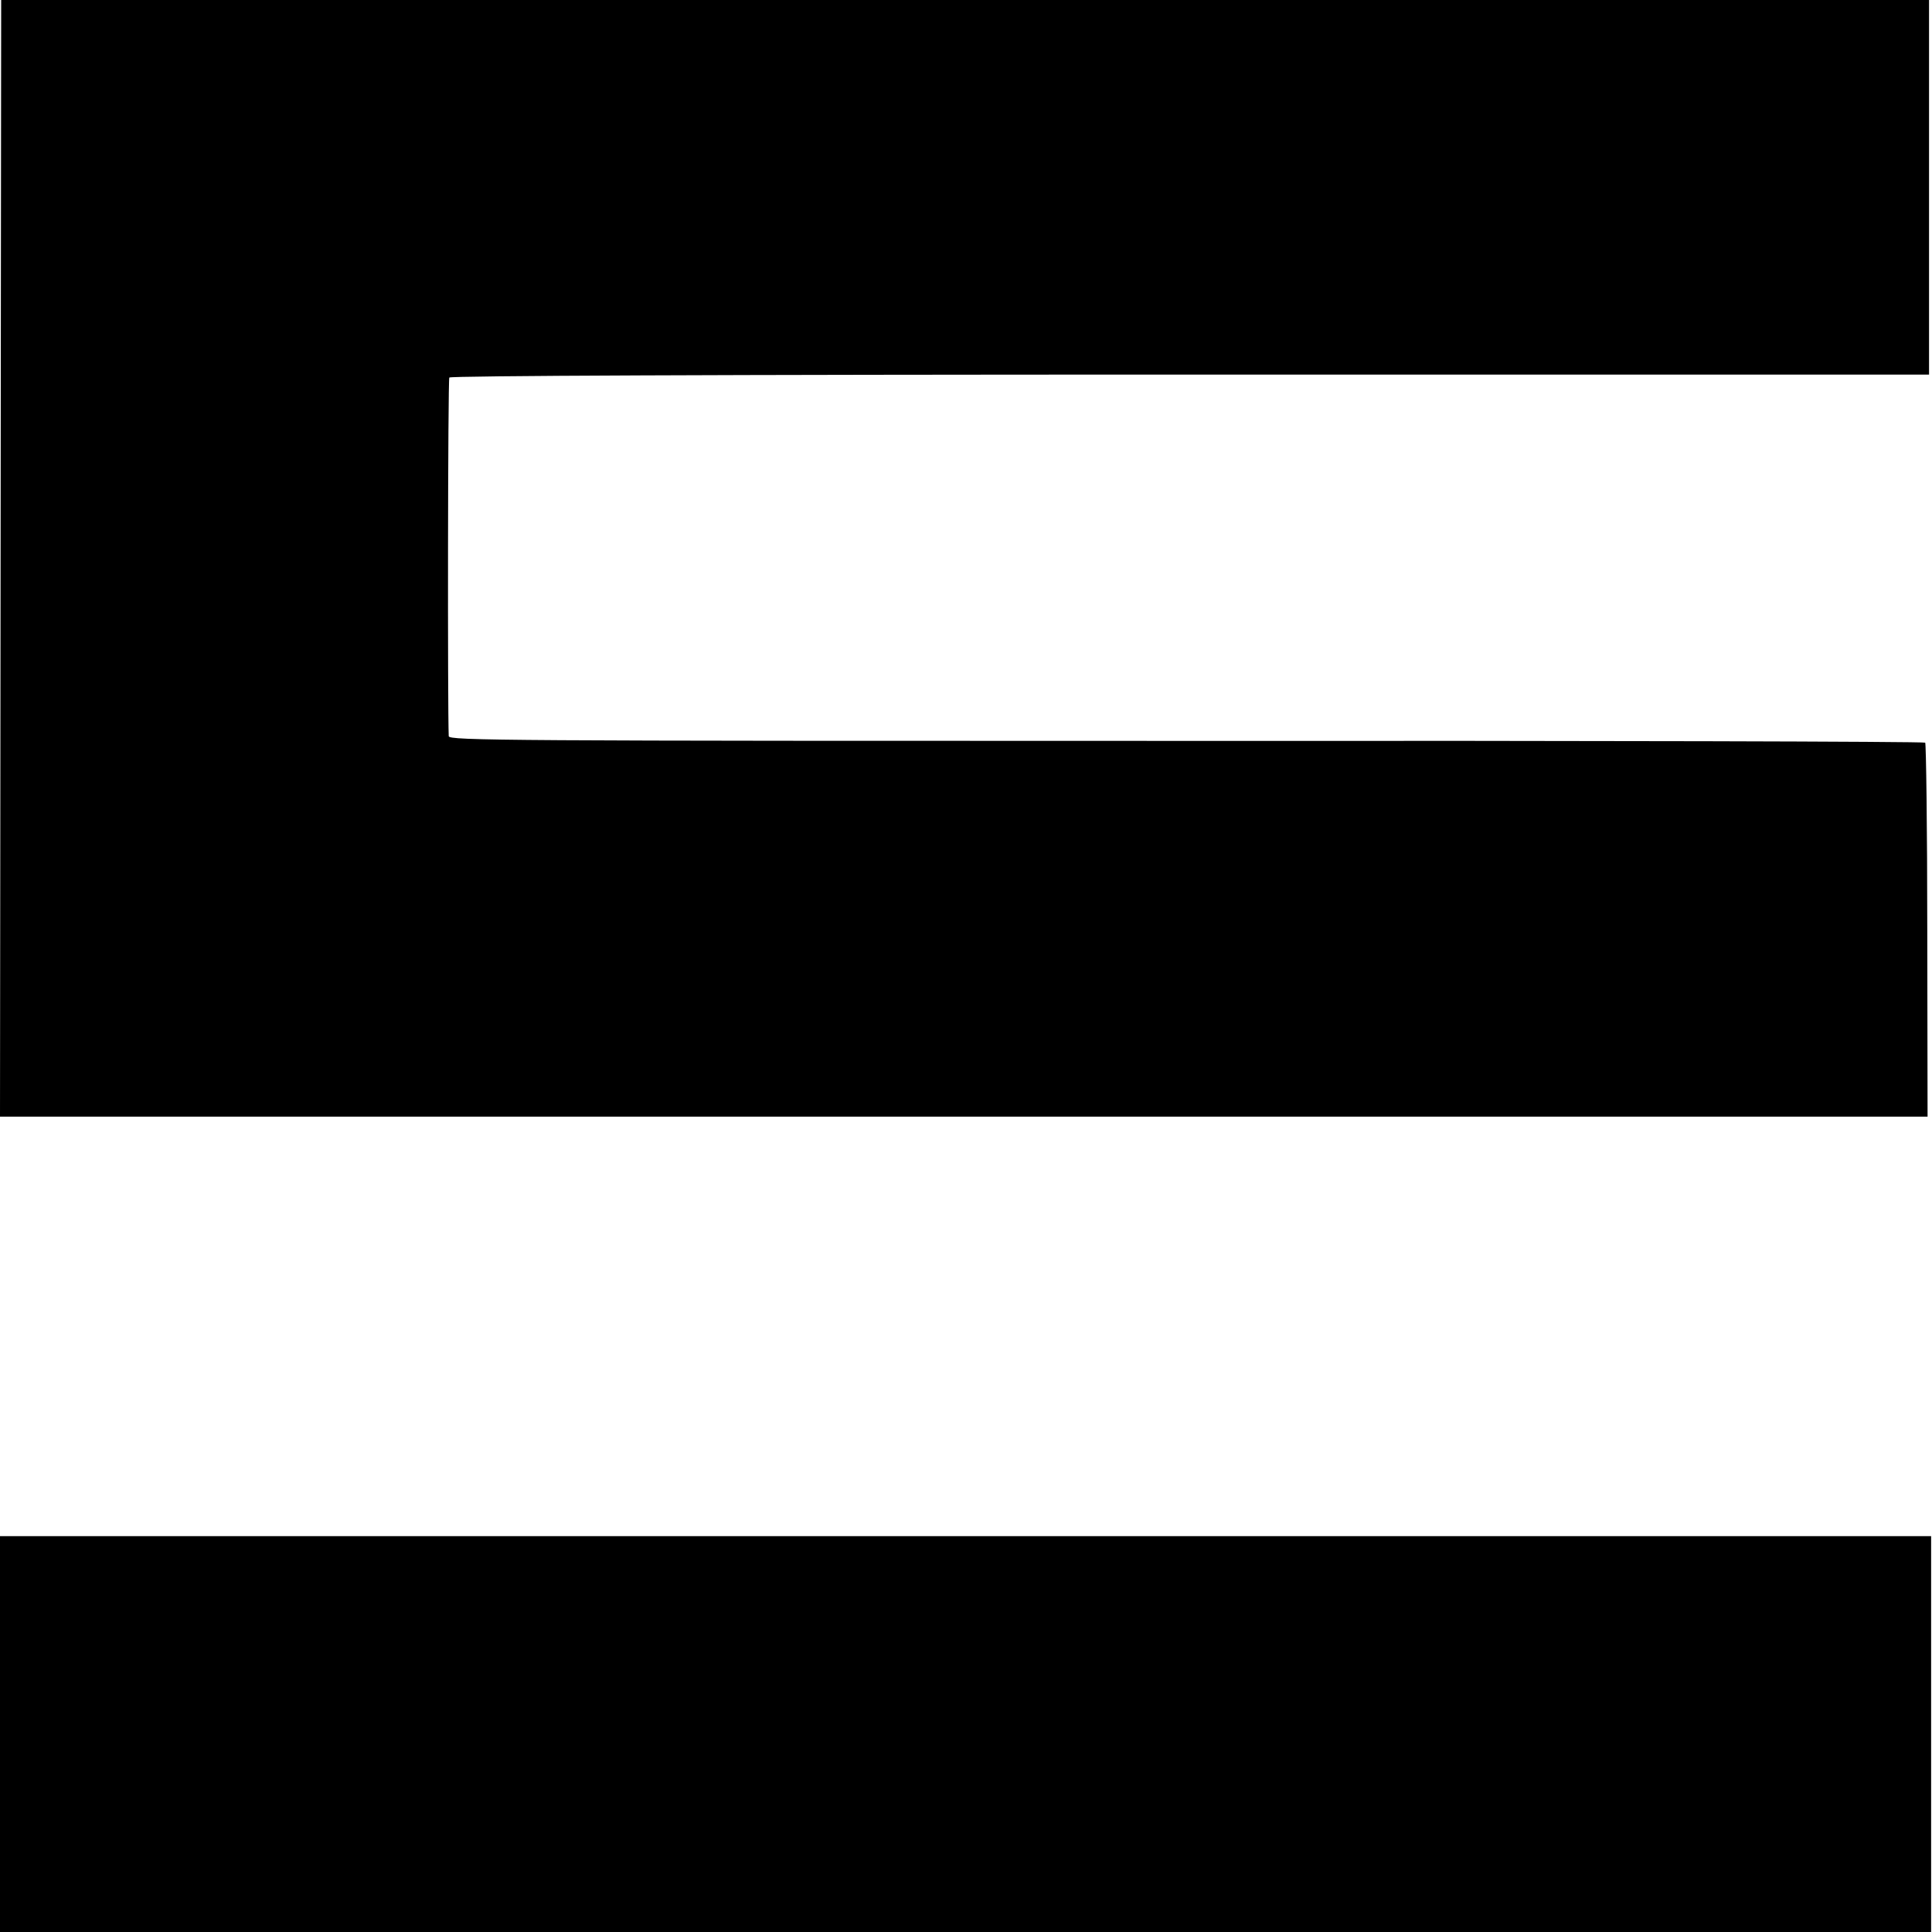
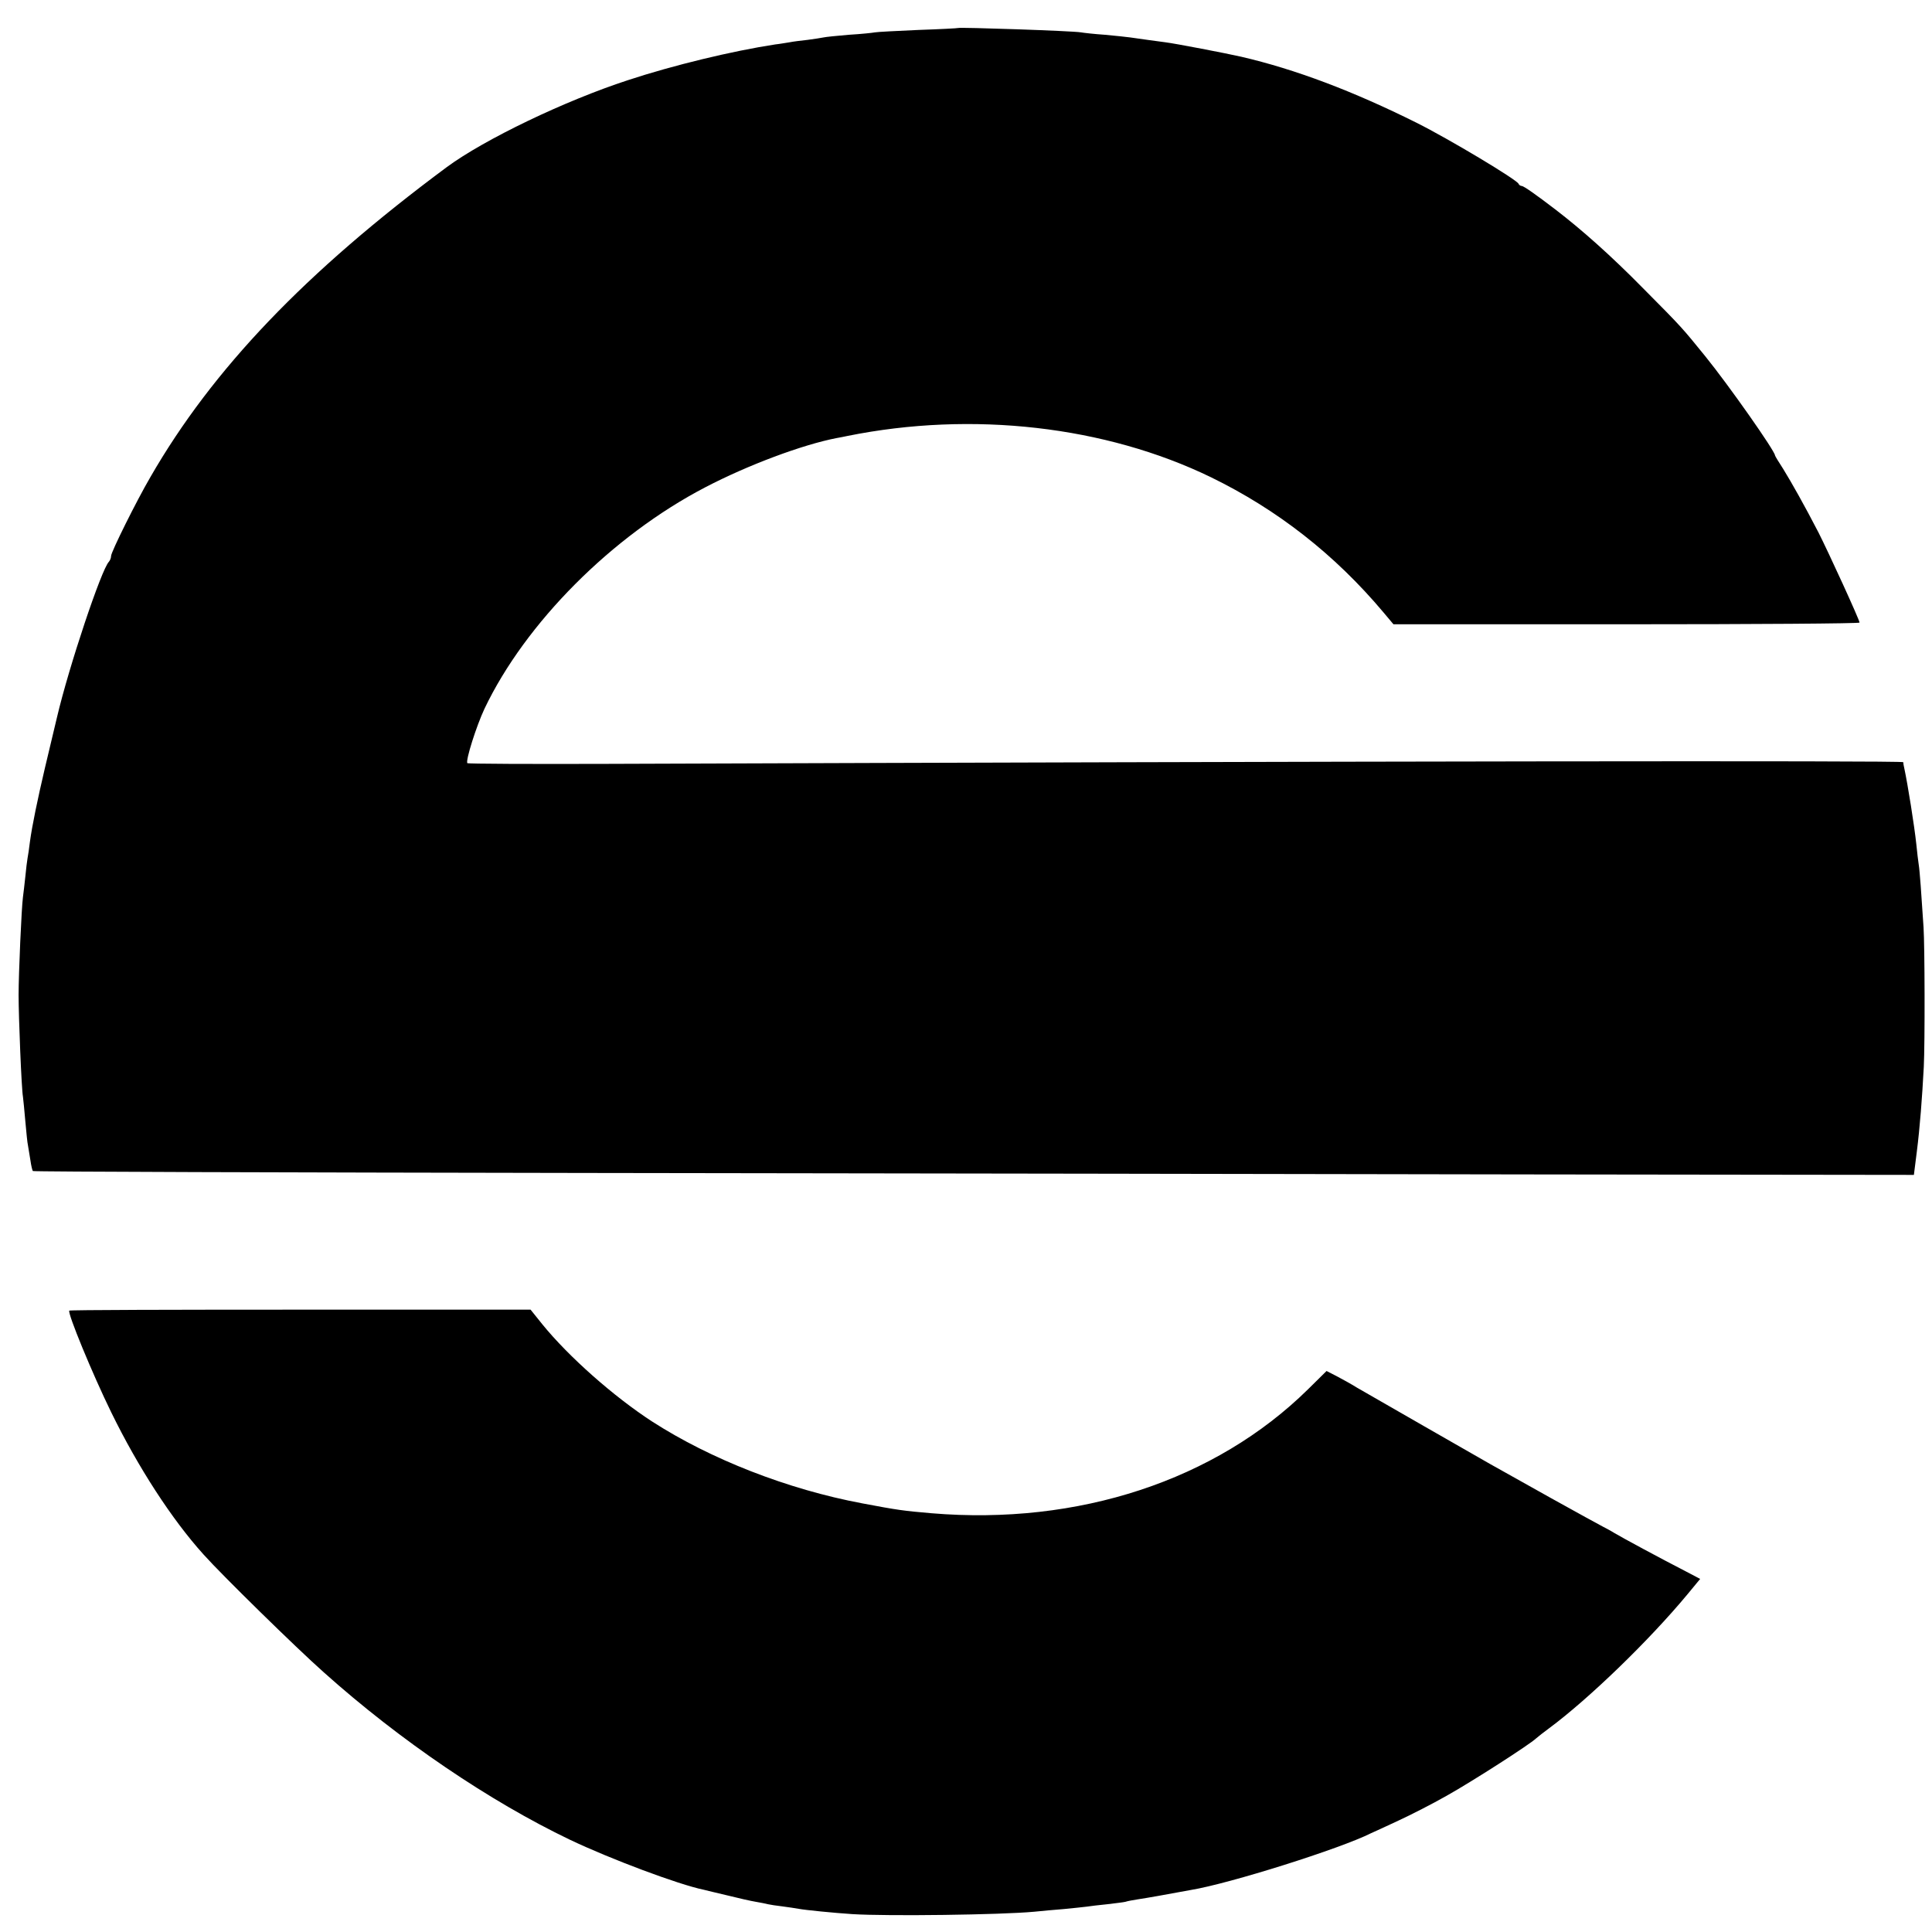
- <svg xmlns="http://www.w3.org/2000/svg" version="1.0" width="654pt" height="654pt" viewBox="0 0 654 654" preserveAspectRatio="xMidYMid meet">
-   <g transform="translate(0,654) scale(0.1,-0.1)" fill="#000000" stroke="none">
-     <path d="M2 4650 l-2 -1890 3263 0 3262 0 -1 630 c0 347 -4 633 -7 636 -4 4 -1129 7 -2502 6 -2317 0 -2495 1 -2496 16 -4 90 -3 1206 2 1214 4 6 896 10 2508 10 l2501 0 0 634 0 634 -3263 0 -3263 0 -2 -1890z" />
-     <path d="M0 670 l0 -670 3268 0 3269 0 0 670 0 670 -3269 0 -3268 0 0 -670z" />
+ <svg xmlns="http://www.w3.org/2000/svg" version="1.0" width="800pt" height="800pt" viewBox="0 0 800 800" preserveAspectRatio="xMidYMid meet">
+   <g transform="translate(0,800) scale(0.1,-0.1)" fill="#000000" stroke="none">
+     <path d="M3967 7884 c-1 -1 -75 -5 -164 -8 -89 -4 -170 -8 -180 -10 -10 -2 -58 -7 -108 -10 -49 -4 -97 -9 -105 -11 -8 -2 -37 -6 -65 -10 -27 -3 -61 -7 -75 -10 -14 -2 -41 -7 -60 -9 -177 -27 -422 -86 -610 -148 -261 -85 -594 -245 -750 -360 -586 -435 -970 -837 -1227 -1283 -59 -101 -163 -311 -163 -327 0 -8 -4 -18 -9 -24 -31 -31 -166 -435 -215 -644 -14 -58 -36 -152 -50 -210 -30 -128 -53 -238 -62 -305 -3 -27 -8 -58 -10 -69 -2 -10 -6 -44 -9 -75 -3 -31 -8 -69 -10 -86 -6 -44 -18 -318 -18 -405 0 -92 12 -389 18 -421 2 -13 6 -60 10 -103 4 -43 8 -88 11 -100 2 -11 6 -38 10 -61 3 -22 8 -42 10 -44 2 -3 1034 -6 2292 -8 1258 -2 3009 -4 3892 -6 l1605 -2 12 95 c13 103 22 222 29 352 5 101 4 502 -1 578 -9 139 -16 237 -20 260 -2 14 -7 52 -10 85 -8 75 -35 245 -50 315 -2 8 -4 19 -4 24 -1 7 -2276 4 -5364 -7 -318 -1 -580 0 -582 3 -7 13 37 152 71 225 169 355 528 716 914 917 178 93 404 177 544 204 12 2 32 6 46 9 516 104 1067 41 1504 -171 275 -134 513 -320 714 -559 l42 -50 965 0 c531 0 965 3 965 7 0 11 -128 290 -170 373 -59 114 -111 206 -146 263 -19 29 -34 54 -34 56 0 18 -191 290 -289 411 -96 118 -93 116 -261 285 -127 129 -249 238 -360 323 -81 62 -131 97 -139 97 -5 0 -11 4 -13 9 -7 17 -287 185 -423 253 -263 131 -501 221 -725 273 -61 14 -274 55 -315 60 -46 6 -75 10 -145 20 -14 2 -61 7 -105 11 -44 3 -88 8 -99 10 -32 6 -504 22 -509 18z" />
+     <path d="M287 2573 c-9 -8 96 -263 174 -422 111 -227 251 -443 382 -588 75 -84 383 -386 498 -488 315 -282 687 -534 1019 -693 168 -80 451 -186 554 -207 10 -3 55 -13 100 -24 44 -11 97 -23 116 -26 19 -3 42 -8 50 -10 8 -2 35 -6 60 -9 25 -3 55 -8 67 -10 26 -5 146 -17 223 -22 146 -9 614 -3 753 10 28 3 84 8 122 11 39 4 81 8 95 10 14 2 52 7 85 10 33 4 67 8 75 10 8 3 31 7 50 10 40 6 135 23 166 29 12 2 37 7 55 10 159 26 619 171 746 235 10 4 61 28 113 52 52 24 142 70 200 103 102 57 344 212 371 238 8 7 32 26 54 42 163 121 412 361 573 555 l52 63 -57 30 c-111 57 -268 142 -298 160 -16 10 -37 21 -45 25 -8 4 -107 58 -220 121 -113 63 -225 126 -250 140 -53 30 -487 279 -551 316 -24 15 -62 36 -85 48 l-41 21 -77 -76 c-383 -377 -951 -564 -1559 -513 -116 10 -139 13 -287 41 -309 58 -628 183 -870 339 -160 104 -346 269 -454 402 l-49 61 -953 0 c-524 0 -955 -1 -957 -4z" />
  </g>
</svg>
